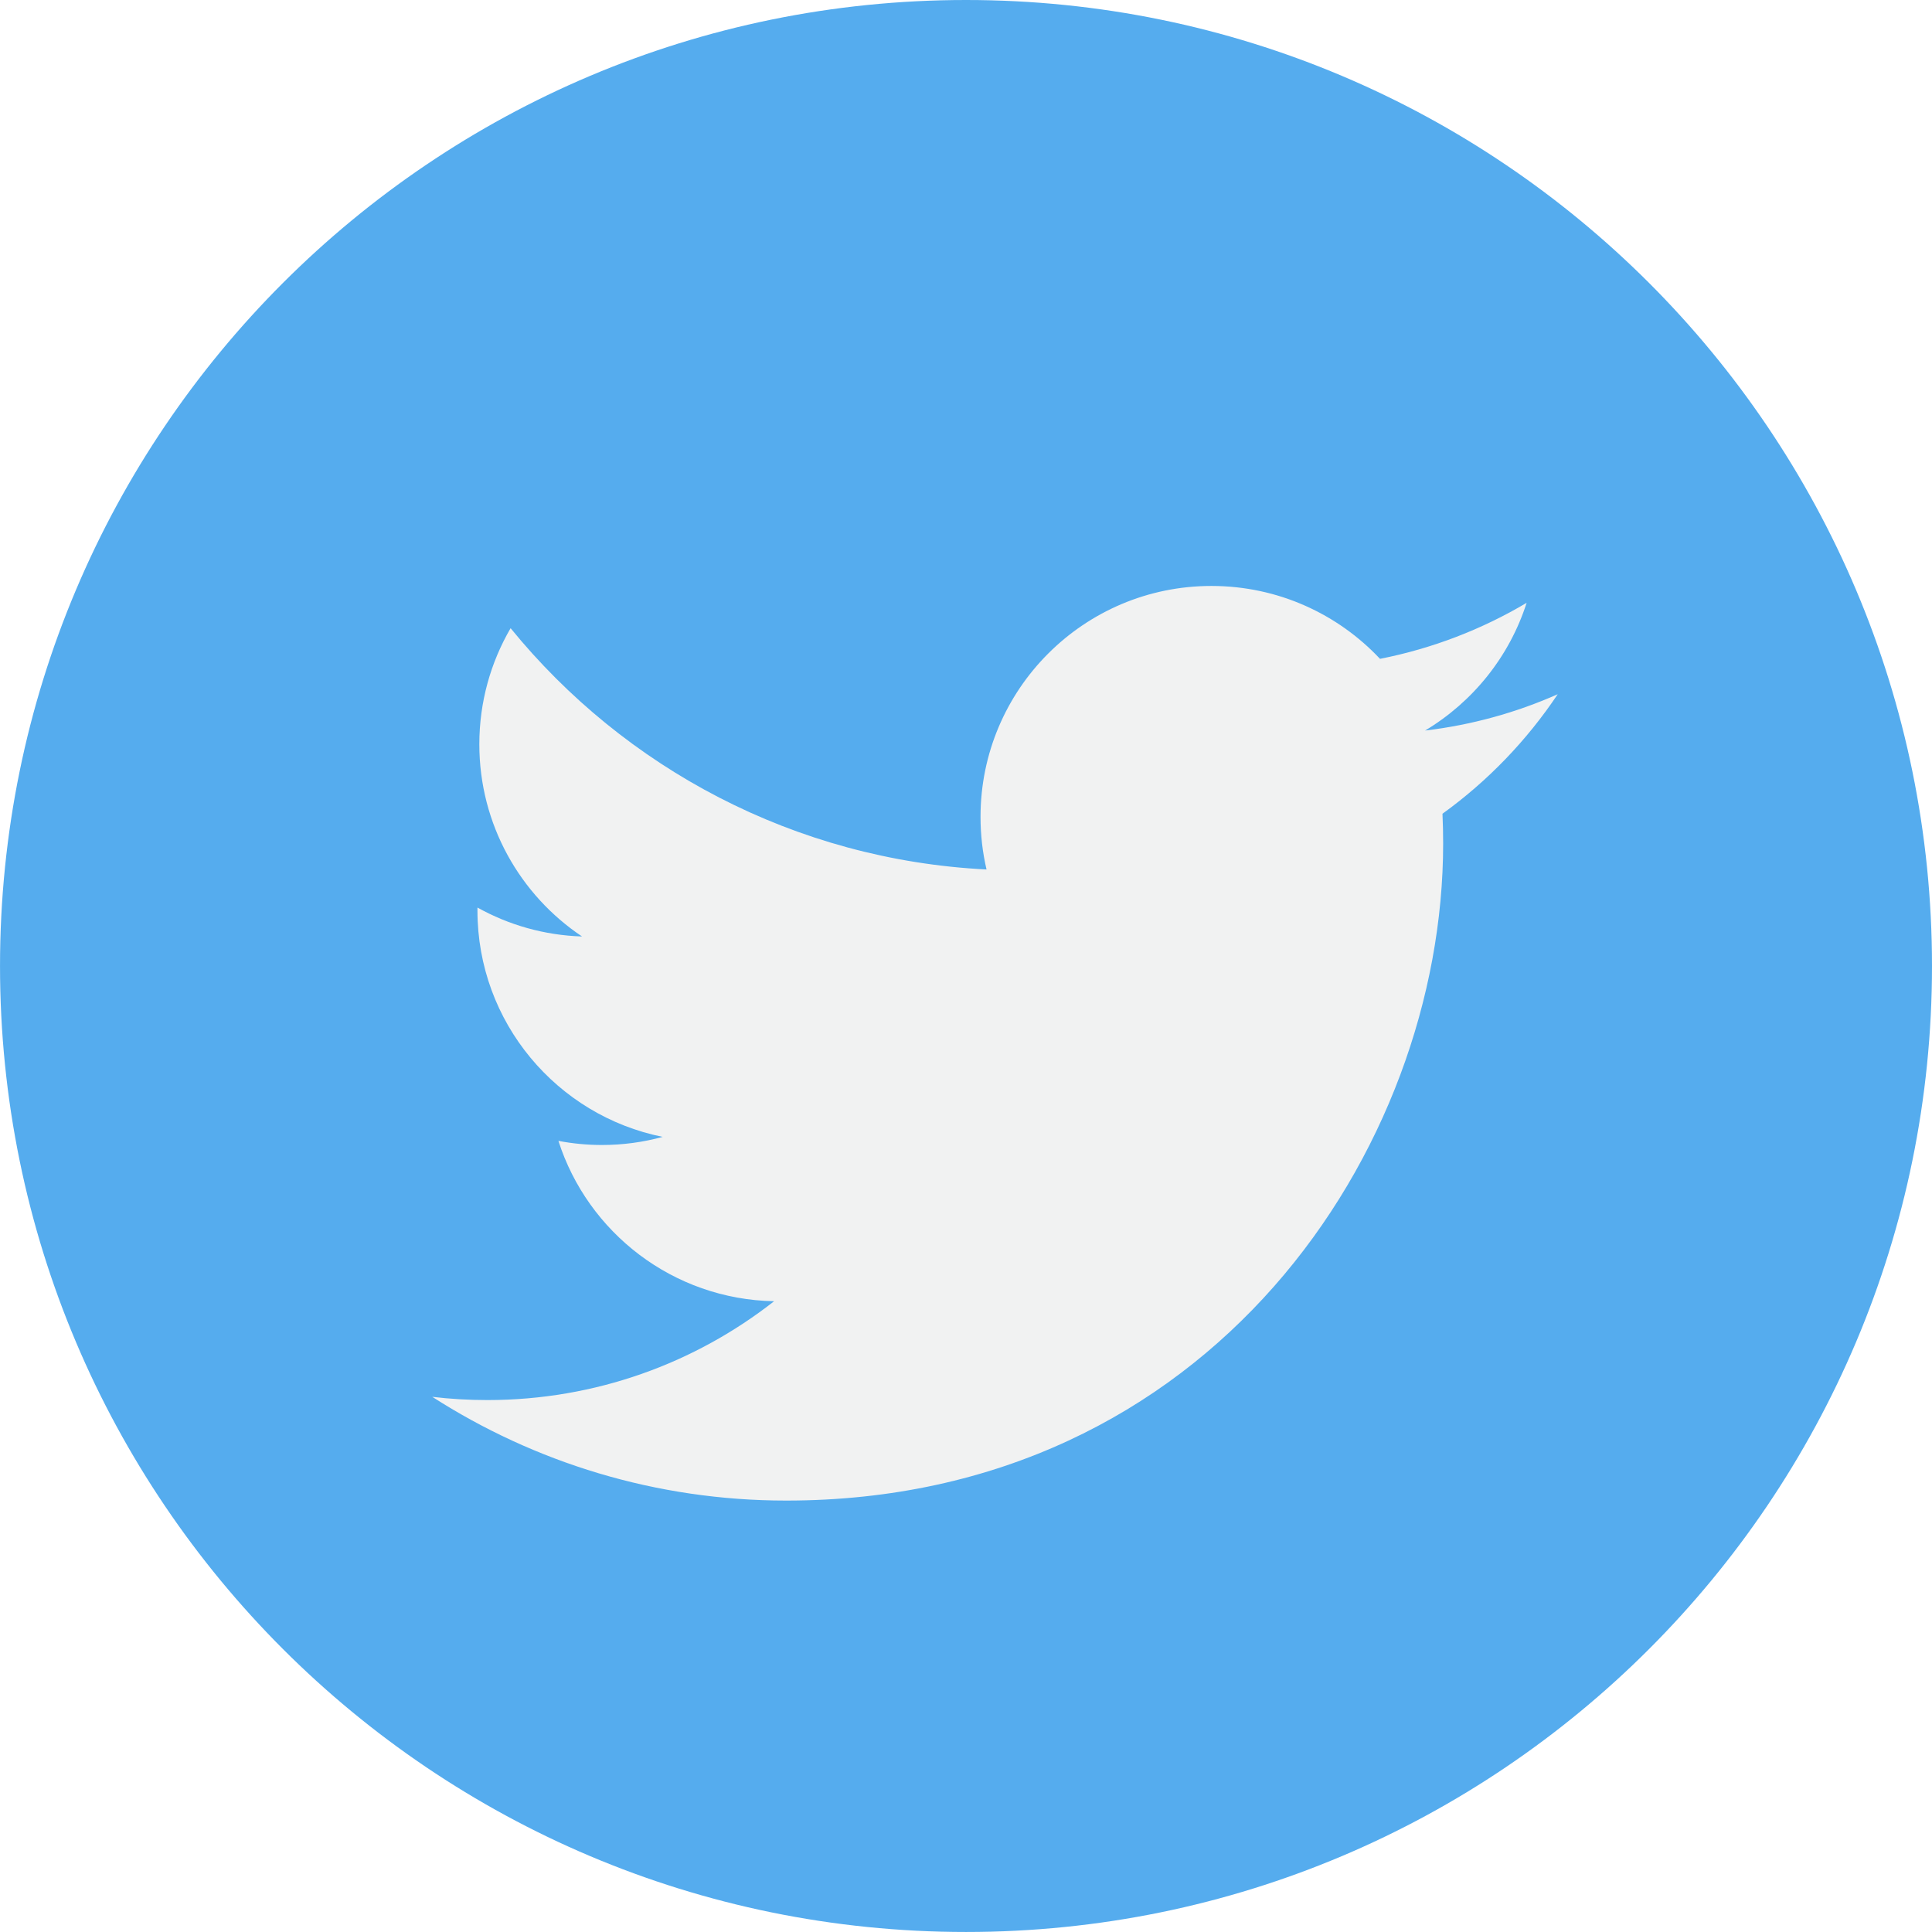
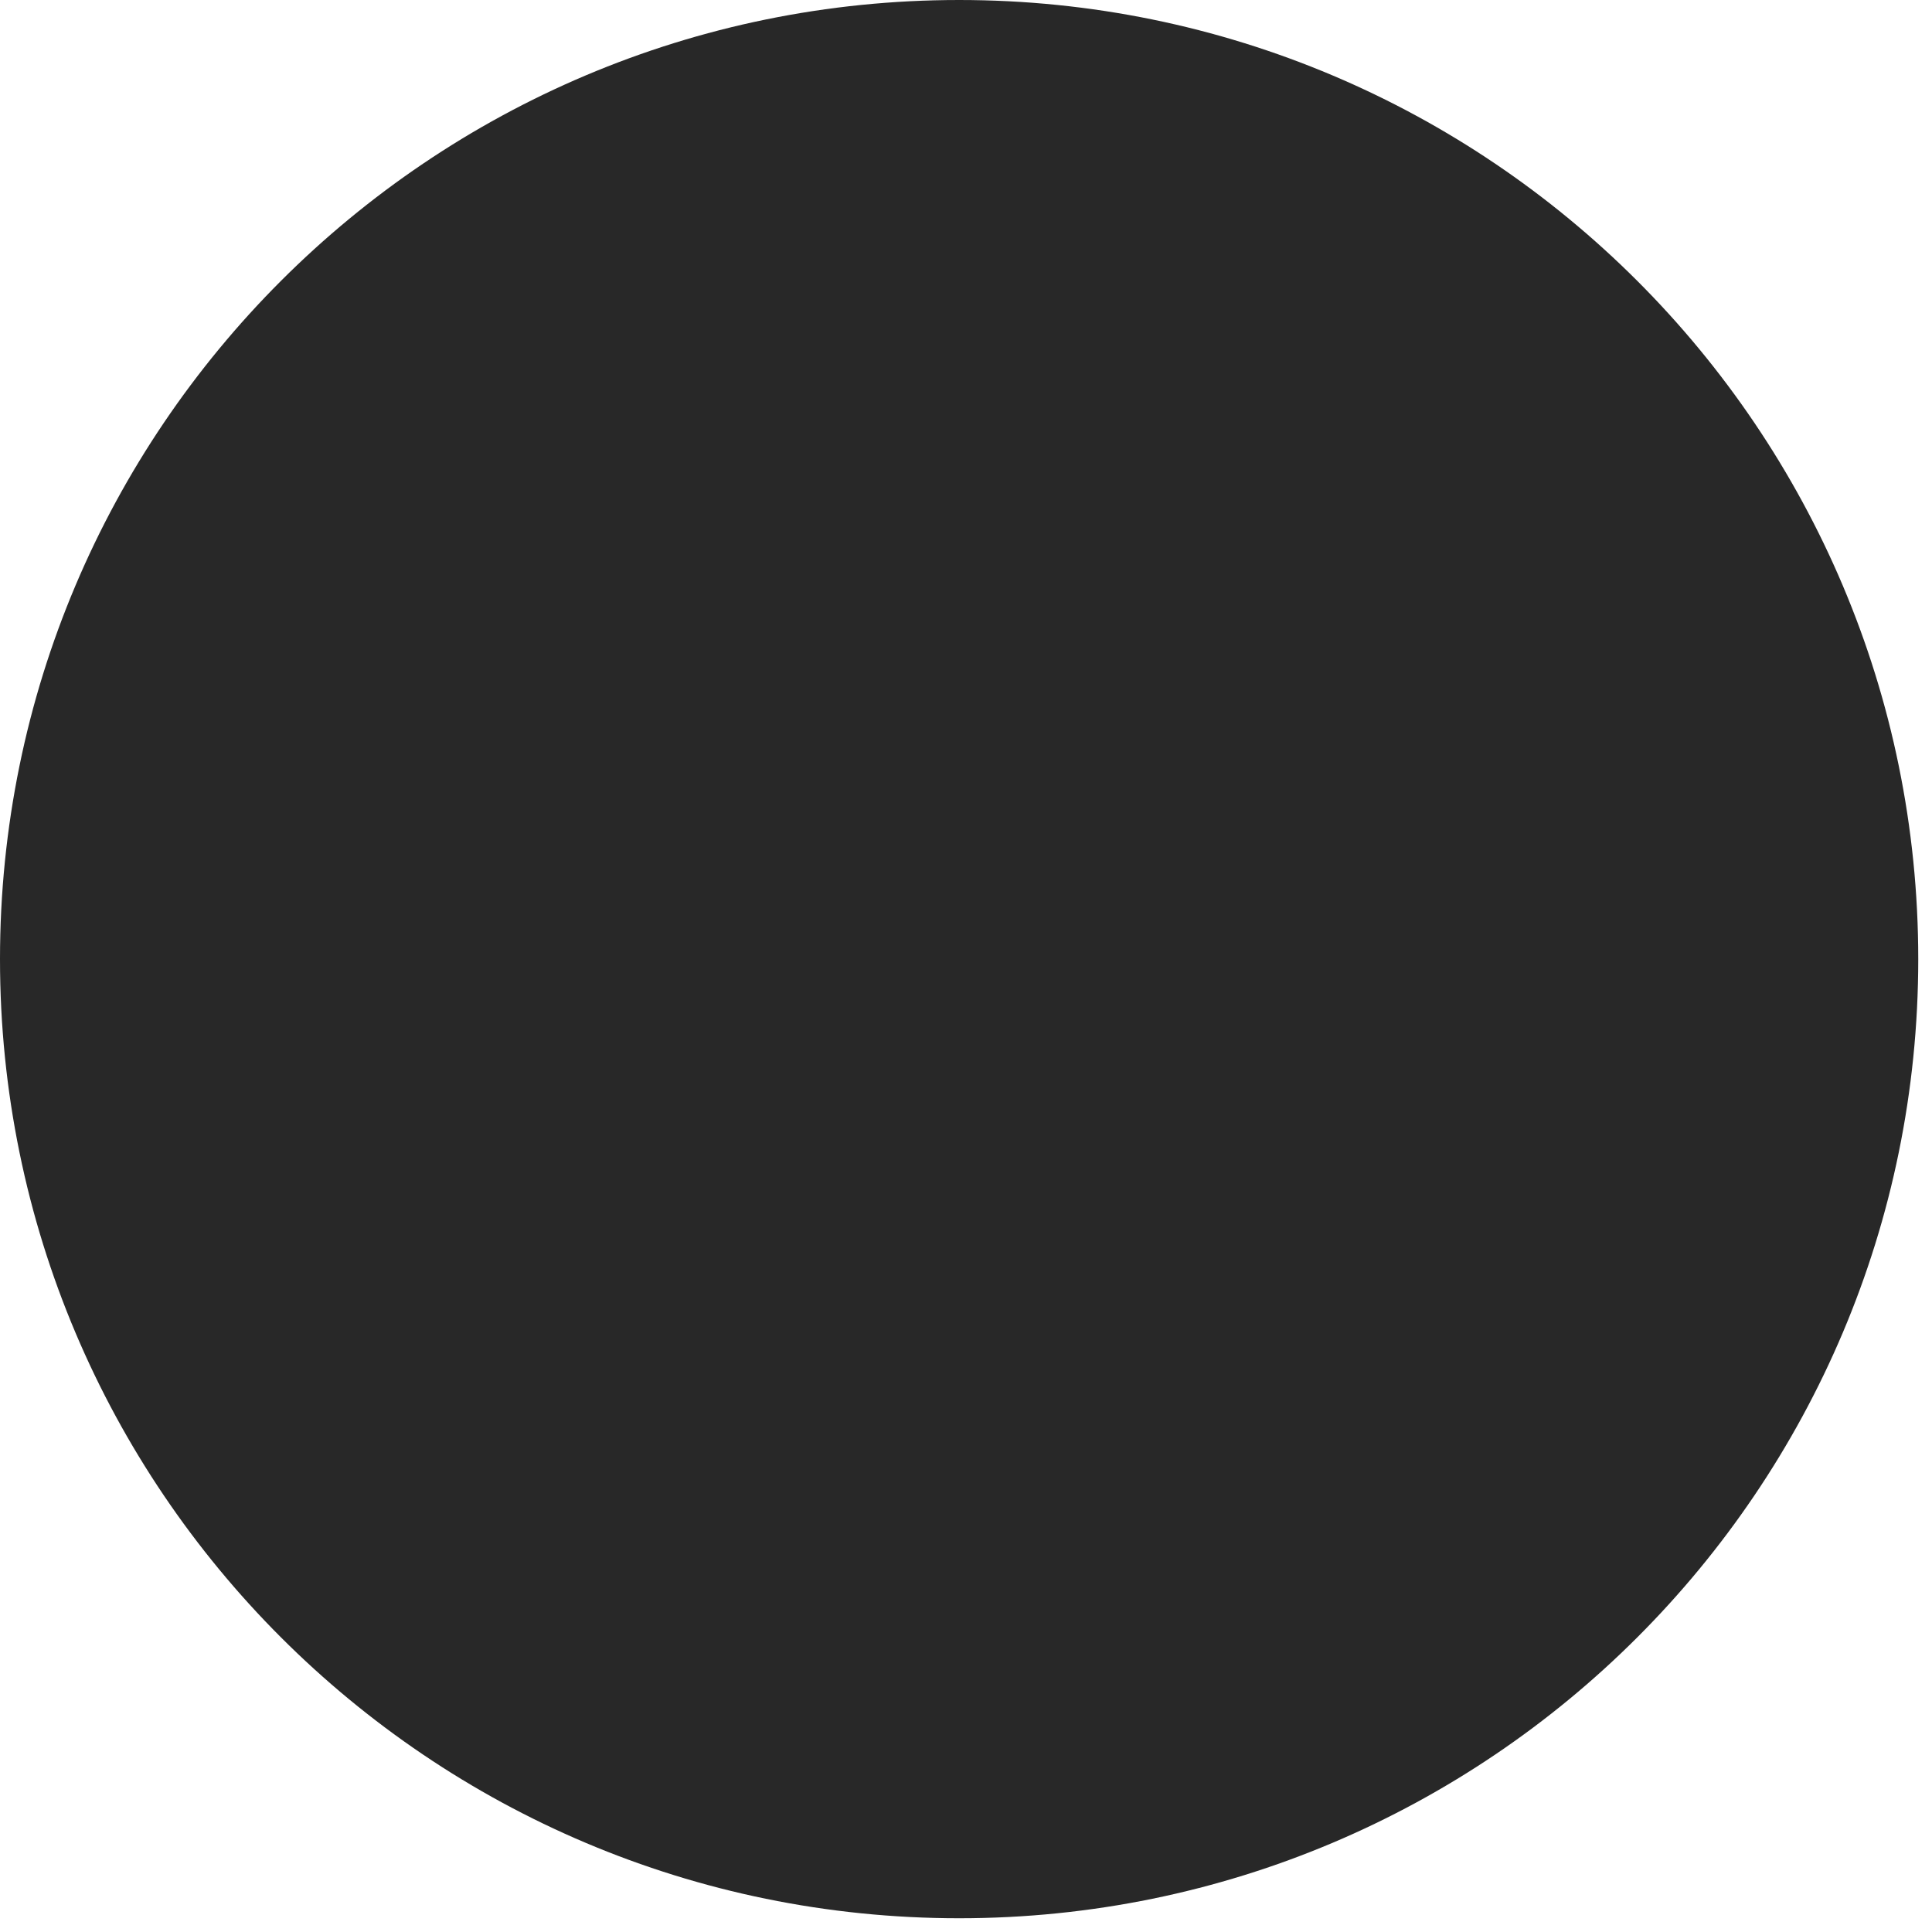
- <svg xmlns="http://www.w3.org/2000/svg" version="1.1" id="Capa_1" x="0px" y="0px" viewBox="0 0 112.197 112.197" style="enable-background:new 0 0 112.197 112.197;" xml:space="preserve">
-   <g>
-     <circle style="fill:#55ACEE;" cx="56.099" cy="56.098" r="56.098" />
-     <g>
-       <path style="fill:#F1F2F2;" d="M90.461,40.316c-2.404,1.066-4.99,1.787-7.702,2.109c2.769-1.659,4.894-4.284,5.897-7.417    c-2.591,1.537-5.462,2.652-8.515,3.253c-2.446-2.605-5.931-4.233-9.79-4.233c-7.404,0-13.409,6.005-13.409,13.409    c0,1.051,0.119,2.074,0.349,3.056c-11.144-0.559-21.025-5.897-27.639-14.012c-1.154,1.98-1.816,4.285-1.816,6.742    c0,4.651,2.369,8.757,5.965,11.161c-2.197-0.069-4.266-0.672-6.073-1.679c-0.001,0.057-0.001,0.114-0.001,0.17    c0,6.497,4.624,11.916,10.757,13.147c-1.124,0.308-2.311,0.471-3.532,0.471c-0.866,0-1.705-0.083-2.523-0.239    c1.706,5.326,6.657,9.203,12.526,9.312c-4.59,3.597-10.371,5.74-16.655,5.74c-1.08,0-2.15-0.063-3.197-0.188    c5.931,3.806,12.981,6.025,20.553,6.025c24.664,0,38.152-20.432,38.152-38.153c0-0.581-0.013-1.16-0.039-1.734    C86.391,45.366,88.664,43.005,90.461,40.316L90.461,40.316z" />
-     </g>
+ <svg xmlns="http://www.w3.org/2000/svg" width="100%" height="100%" viewBox="0 0 113 113" version="1.1" xml:space="preserve" style="fill-rule:evenodd;clip-rule:evenodd;stroke-linejoin:round;stroke-miterlimit:2;">
+   <g transform="matrix(1,0,0,1,-0.001,0)">
+     <circle cx="56.099" cy="56.098" r="56.098" style="fill:rgb(40,40,40);" />
  </g>
-   <g>
- </g>
-   <g>
- </g>
-   <g>
- </g>
-   <g>
- </g>
-   <g>
- </g>
-   <g>
- </g>
-   <g>
- </g>
-   <g>
- </g>
-   <g>
- </g>
-   <g>
- </g>
-   <g>
- </g>
-   <g>
- </g>
-   <g>
- </g>
-   <g>
- </g>
-   <g>
- </g>
</svg>
